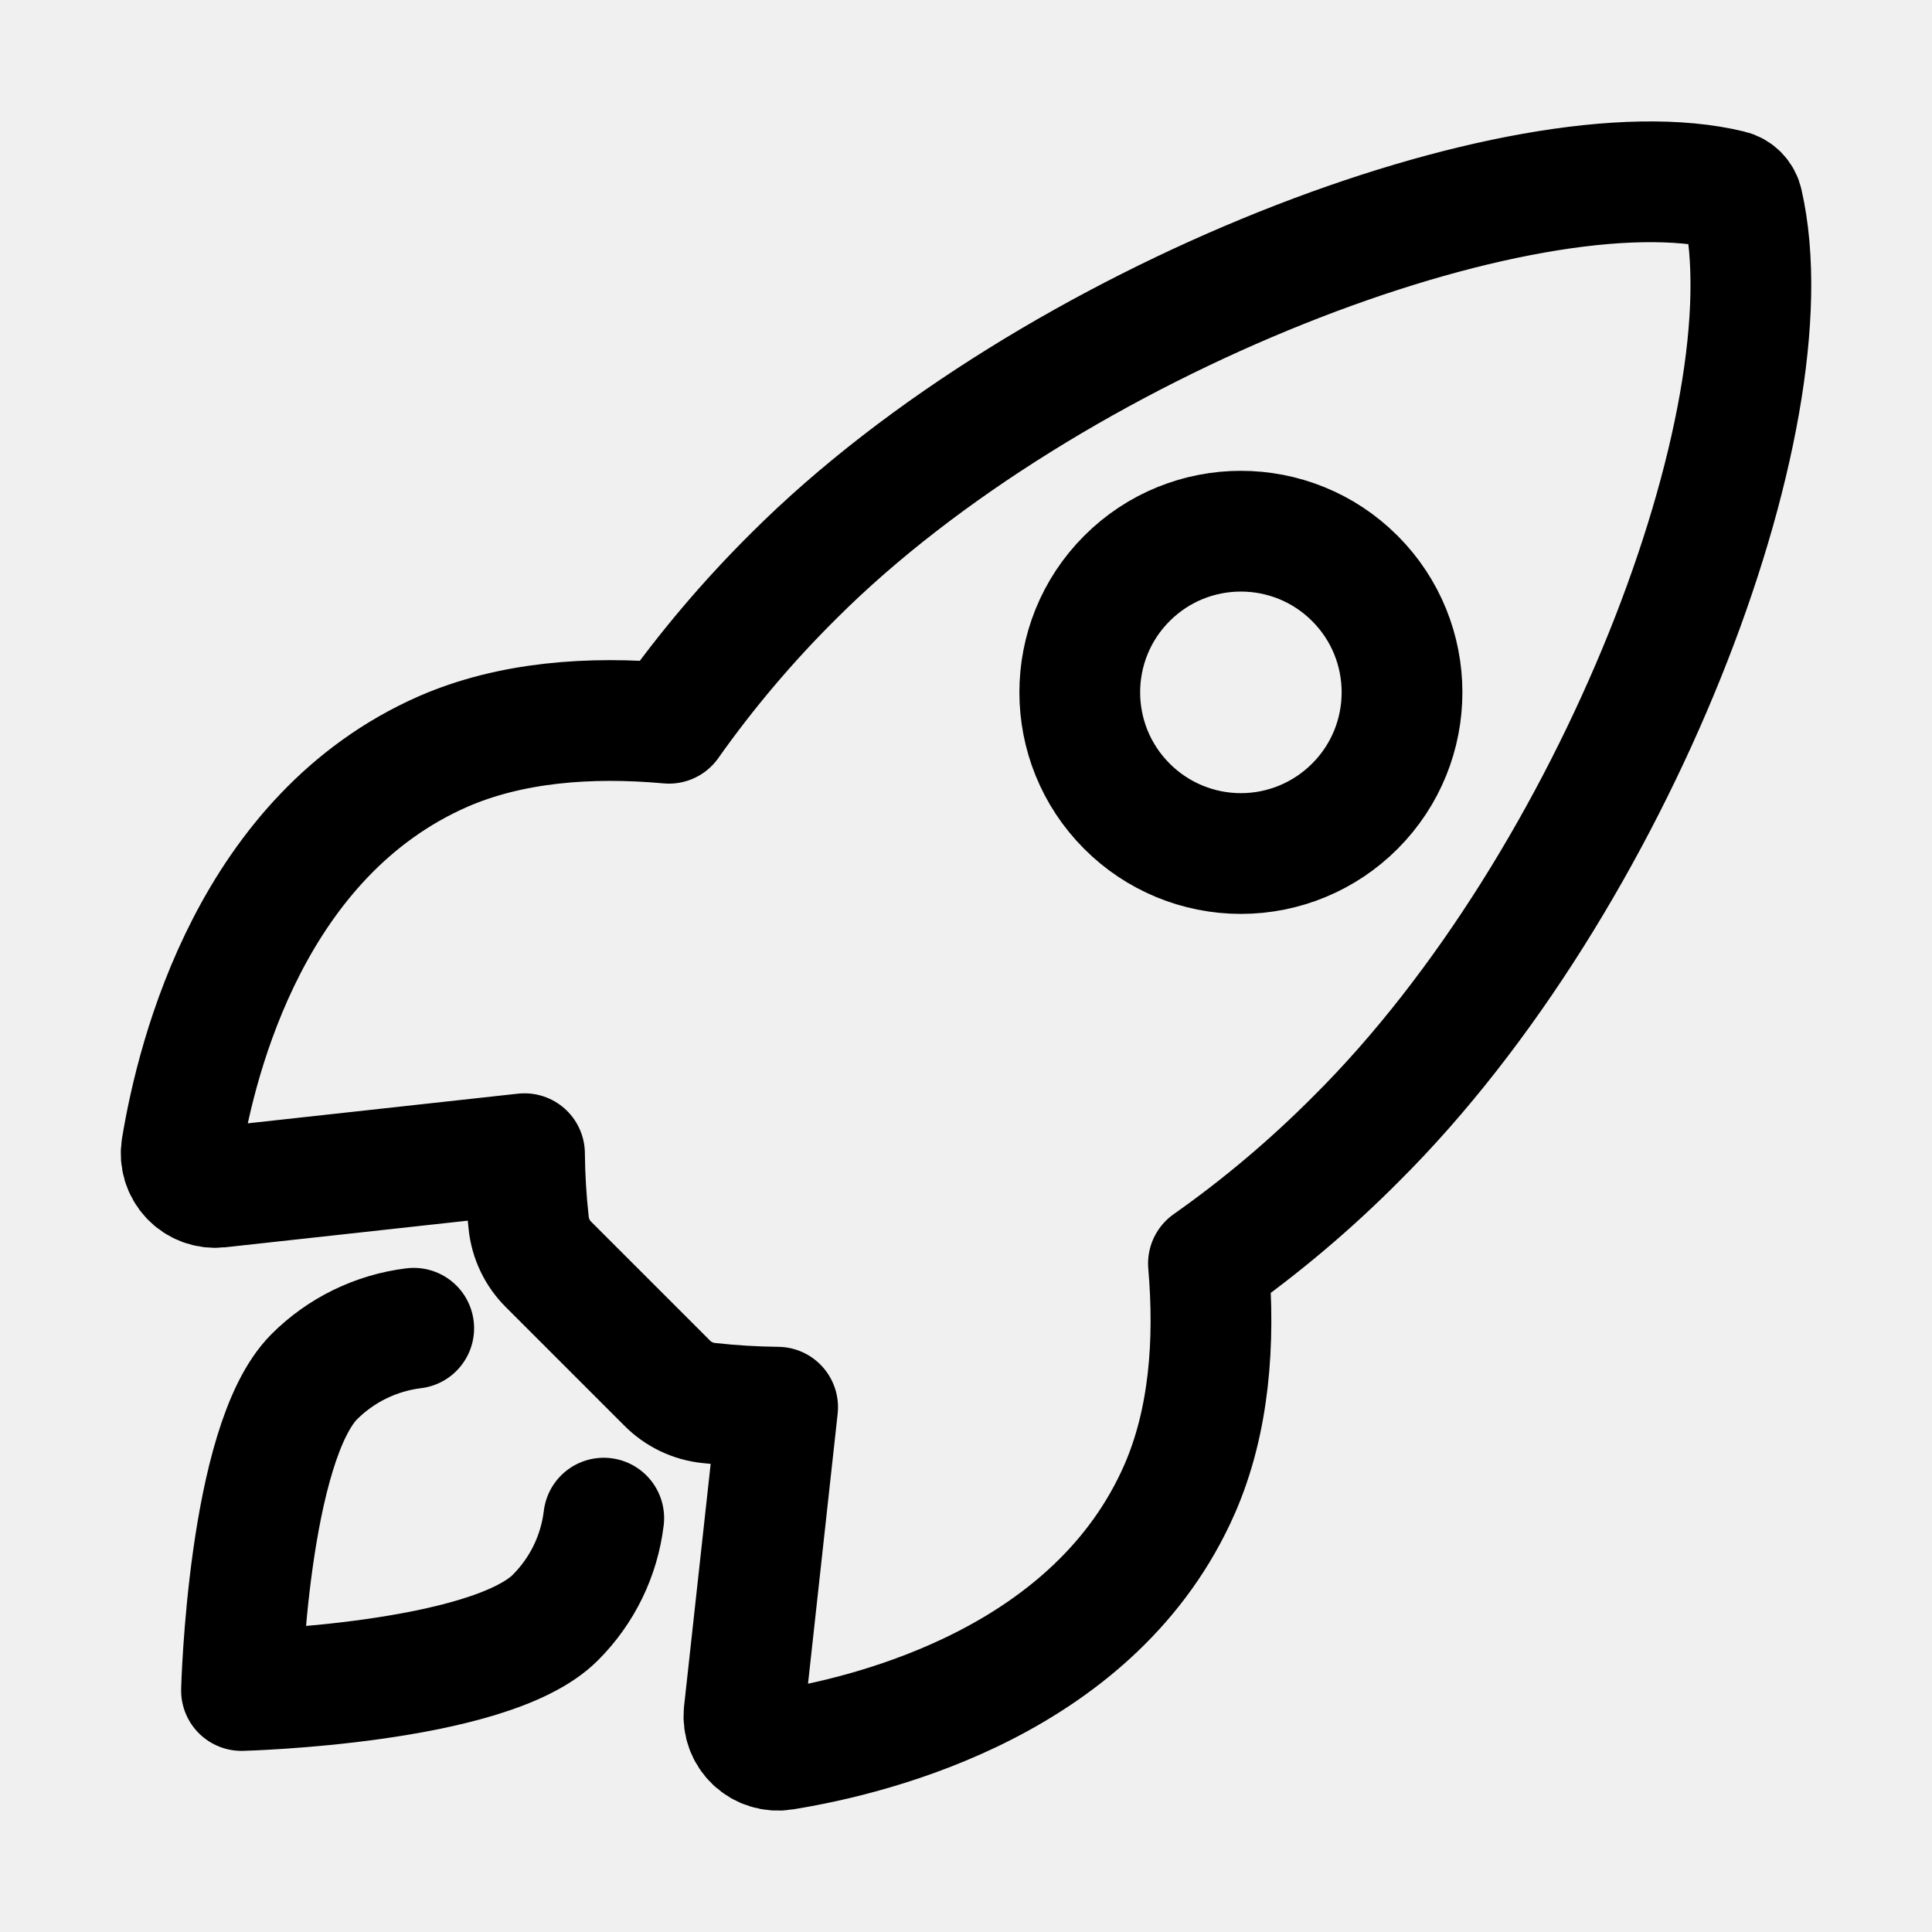
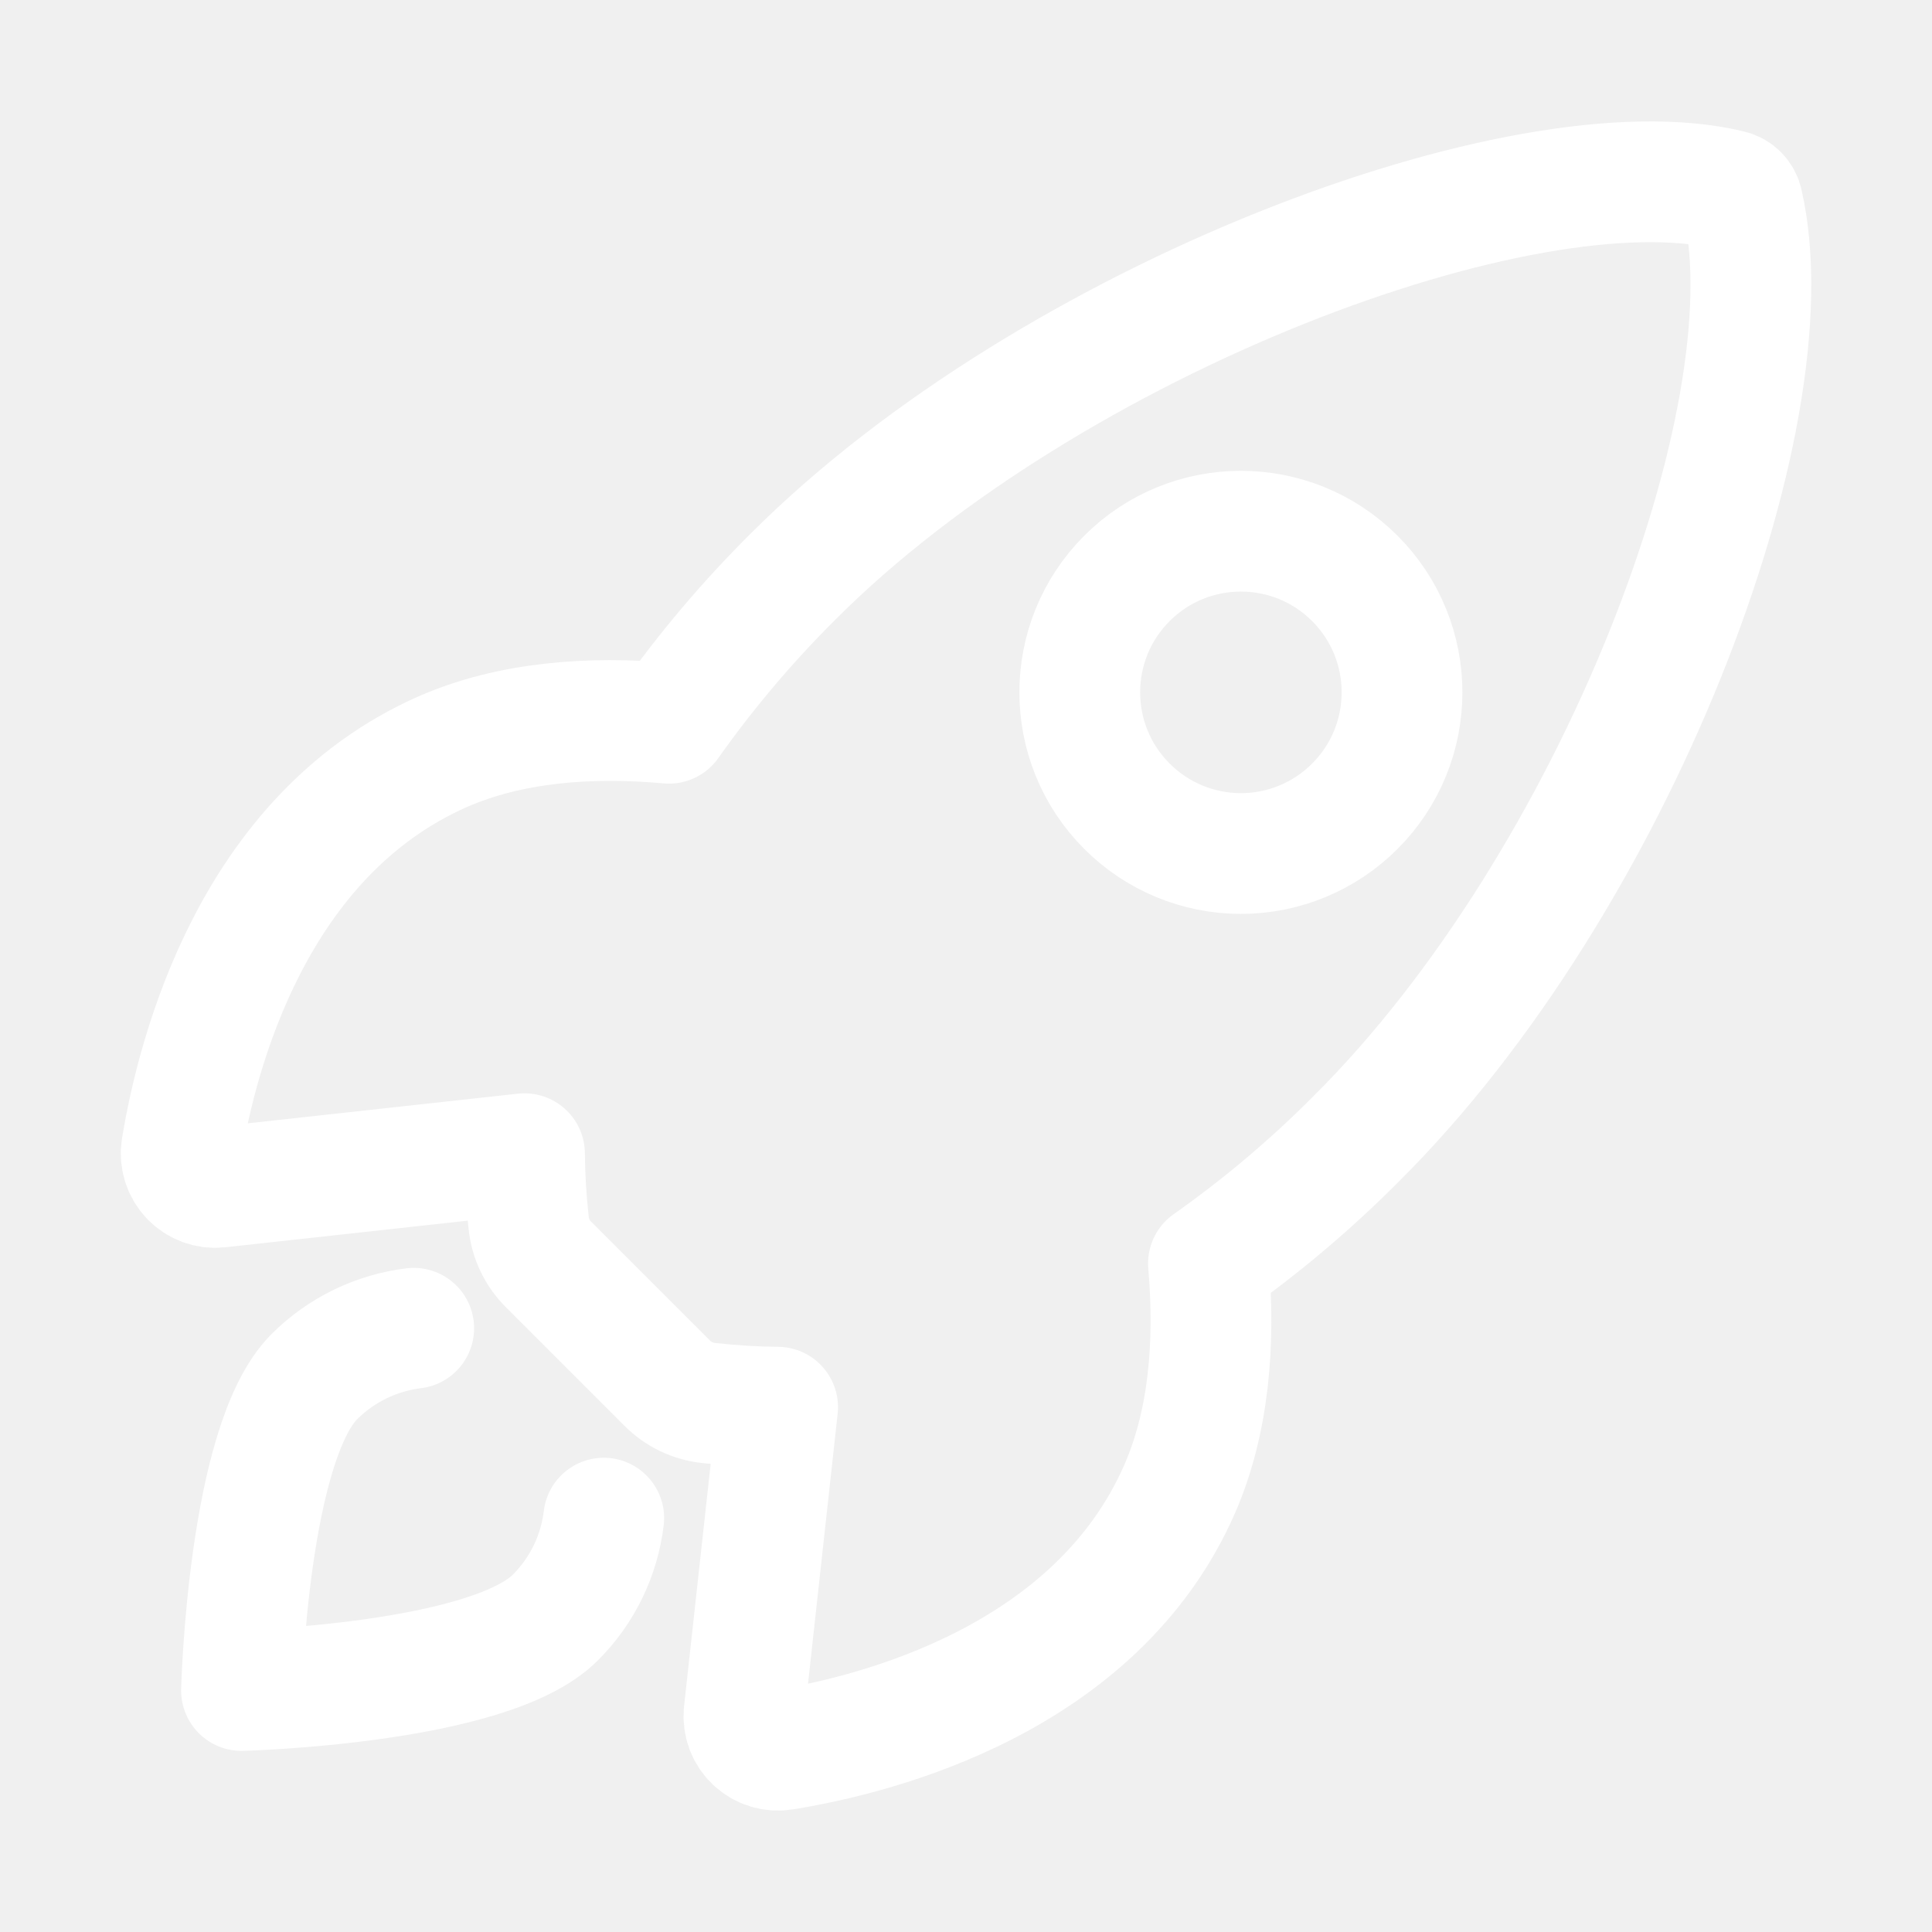
<svg xmlns="http://www.w3.org/2000/svg" class="ionicon" viewBox="0 0 512 512">
-   <path d="M461.81 53.81a4.4 4.4 0 00-3.3-3.39c-54.38-13.3-180 34.09-248.13 102.17a294.9 294.9 0 00-33.09 39.08c-21-1.9-42-.3-59.88 7.5-50.49 22.2-65.18 80.18-69.28 105.07a9 9 0 009.8 10.4l81.07-8.9a180.29 180.29 0 001.1 18.3 18.15 18.15 0 005.3 11.09l31.39 31.39a18.15 18.15 0 0011.1 5.3 179.91 179.91 0 0018.19 1.1l-8.89 81a9 9 0 0010.39 9.79c24.9-4 83-18.69 105.07-69.17 7.8-17.9 9.4-38.79 7.6-59.69a293.91 293.91 0 0039.19-33.09c68.38-68 115.47-190.86 102.37-247.95zM298.66 213.67a42.7 42.7 0 1160.38 0 42.65 42.65 0 01-60.38 0z" fill="none" stroke="currentColor" stroke-linecap="round" stroke-linejoin="round" stroke-width="32" />
-   <path d="M109.64 352a45.06 45.06 0 00-26.35 12.84C65.67 382.52 64 448 64 448s65.52-1.67 83.15-19.31A44.73 44.73 0 00160 402.32" fill="none" stroke="currentColor" stroke-linecap="round" stroke-linejoin="round" stroke-width="32" />
+   <path d="M461.81 53.81a4.4 4.4 0 00-3.3-3.39c-54.38-13.3-180 34.09-248.13 102.17a294.9 294.9 0 00-33.09 39.08c-21-1.9-42-.3-59.88 7.5-50.49 22.2-65.18 80.18-69.28 105.07a9 9 0 009.8 10.4l81.07-8.9a180.29 180.29 0 001.1 18.3 18.15 18.15 0 005.3 11.09l31.39 31.39a18.15 18.15 0 0011.1 5.3 179.91 179.91 0 0018.19 1.1l-8.89 81a9 9 0 0010.39 9.79c24.9-4 83-18.69 105.07-69.17 7.8-17.9 9.4-38.79 7.6-59.69a293.91 293.91 0 0039.19-33.09c68.38-68 115.47-190.86 102.37-247.95zM298.66 213.67a42.7 42.7 0 1160.38 0 42.65 42.65 0 01-60.38 0z" fill="none" stroke="#fff" stroke-linecap="round" stroke-linejoin="round" stroke-width="32" />
+   <path d="M109.64 352a45.06 45.06 0 00-26.35 12.84C65.67 382.52 64 448 64 448s65.52-1.67 83.15-19.31A44.73 44.73 0 00160 402.32" fill="none" stroke="#fff" stroke-linecap="round" stroke-linejoin="round" stroke-width="32" />
</svg>
